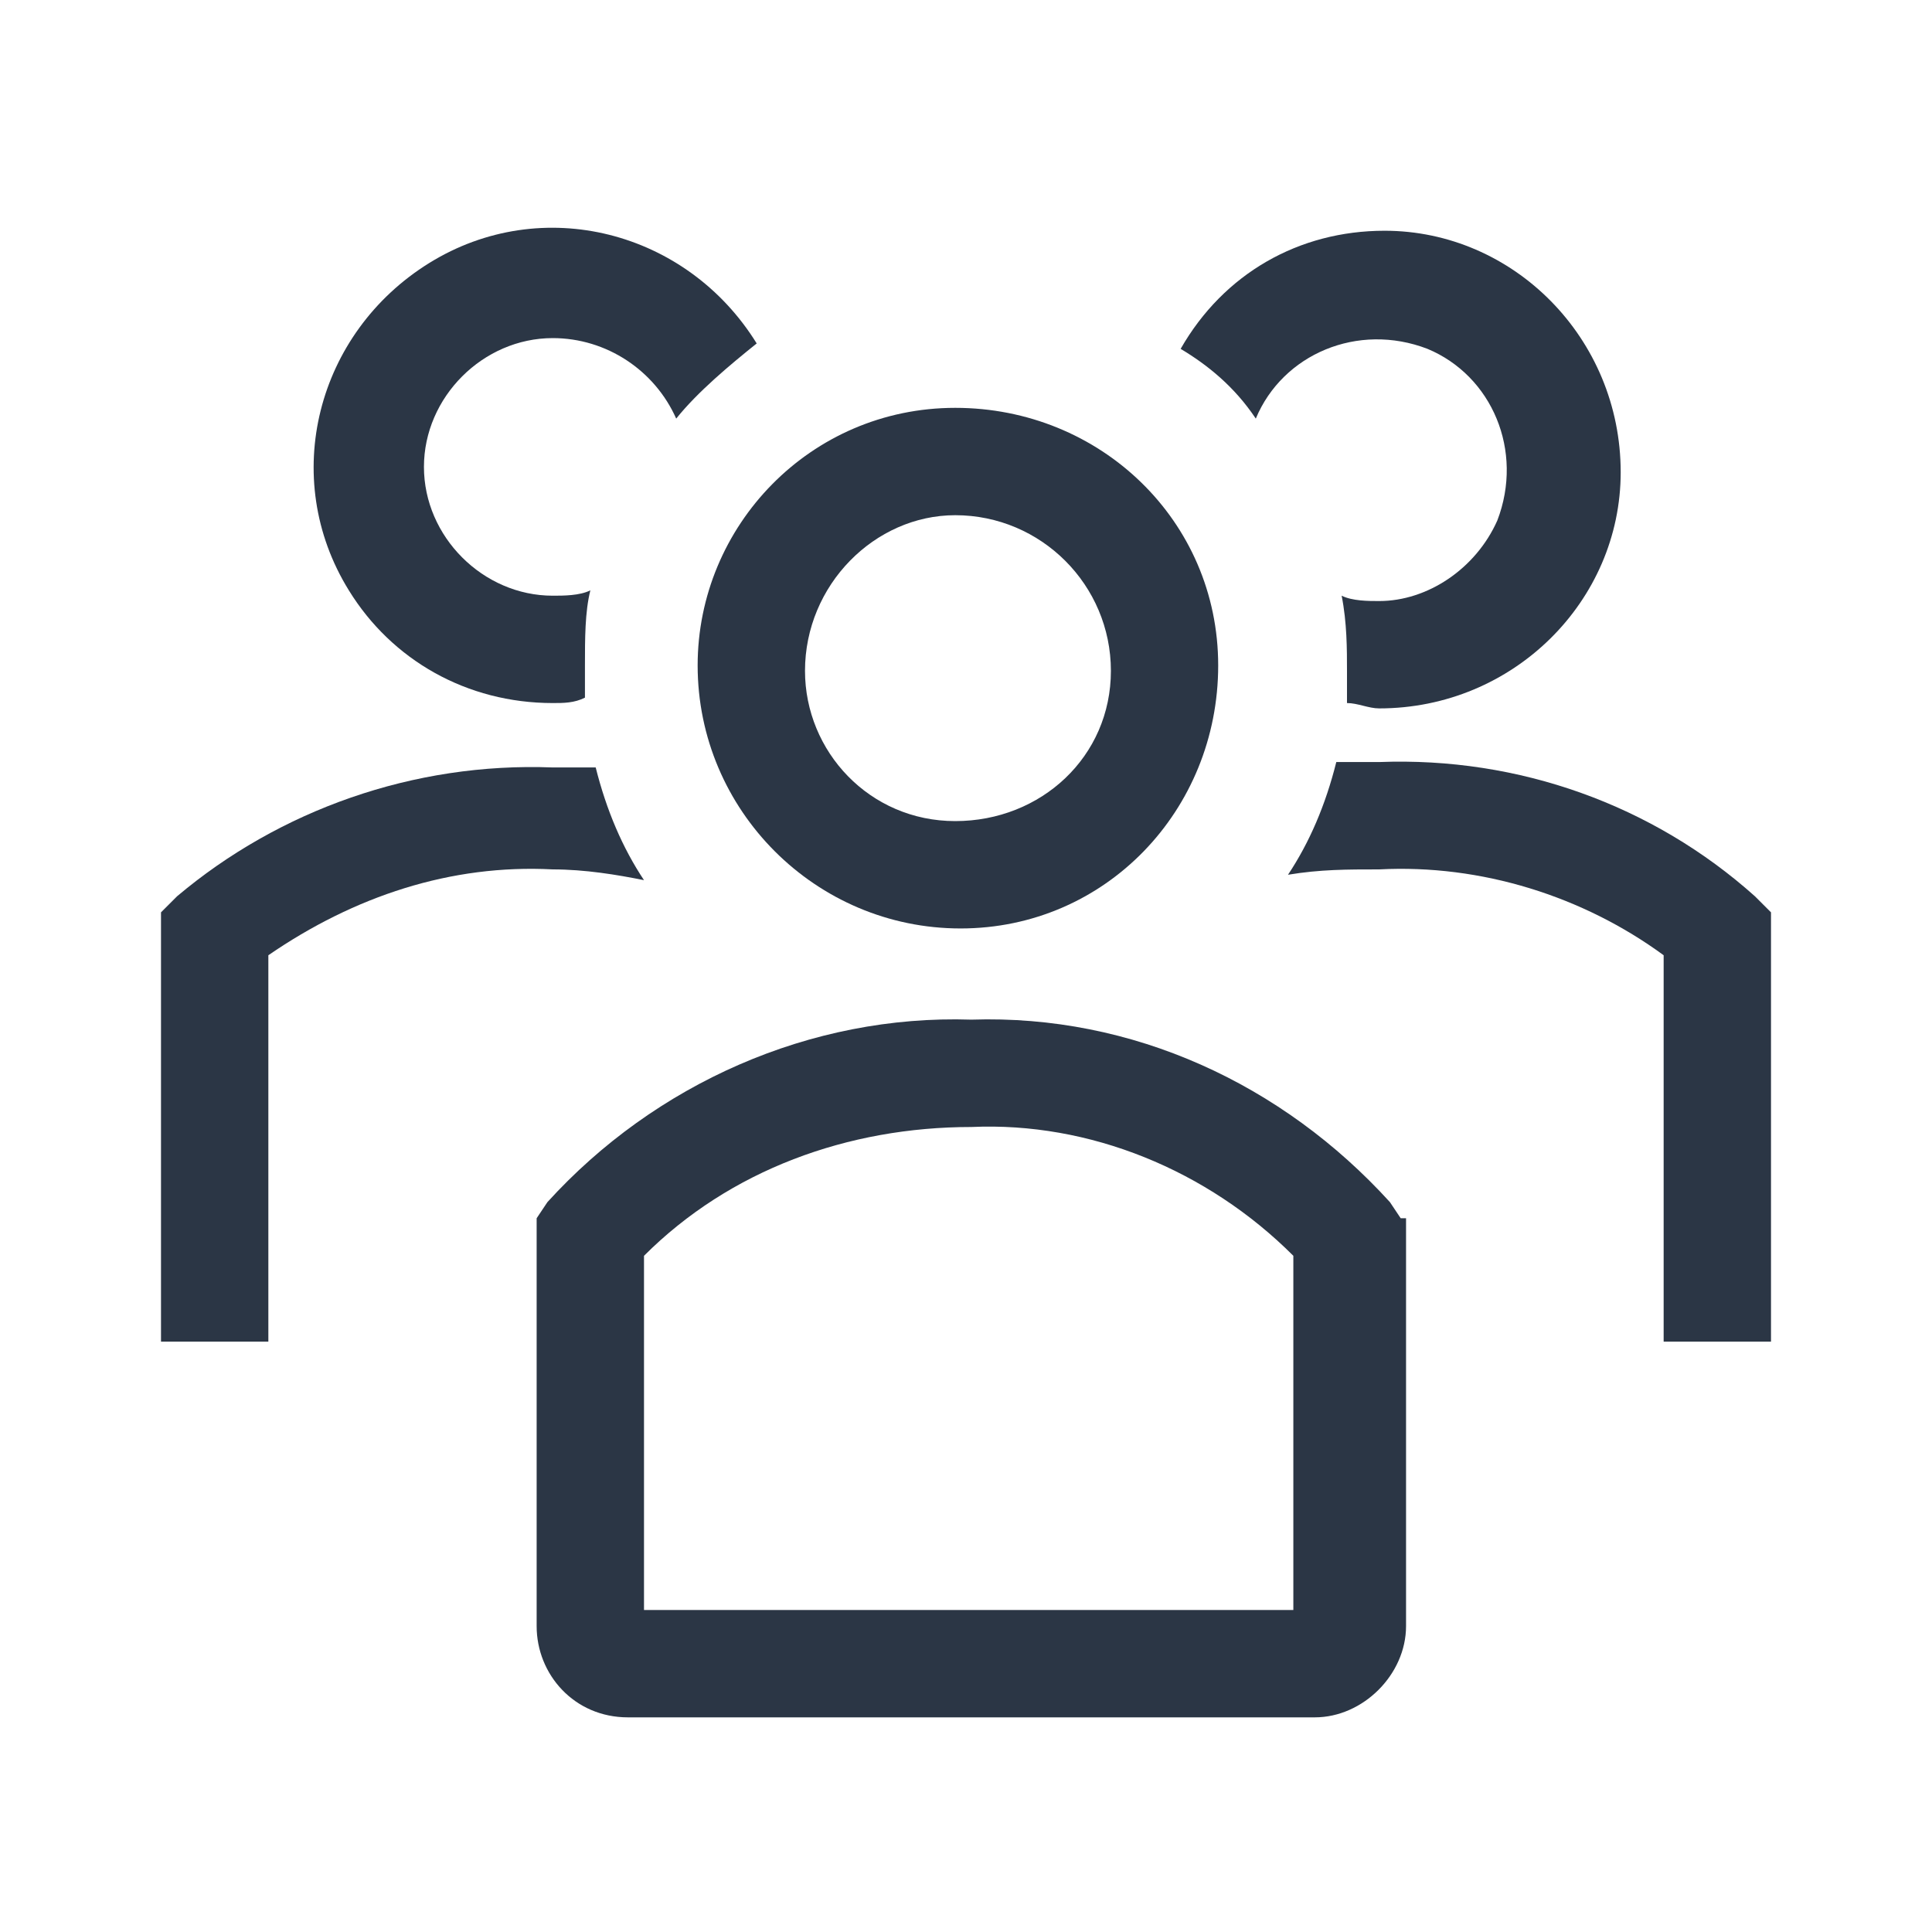
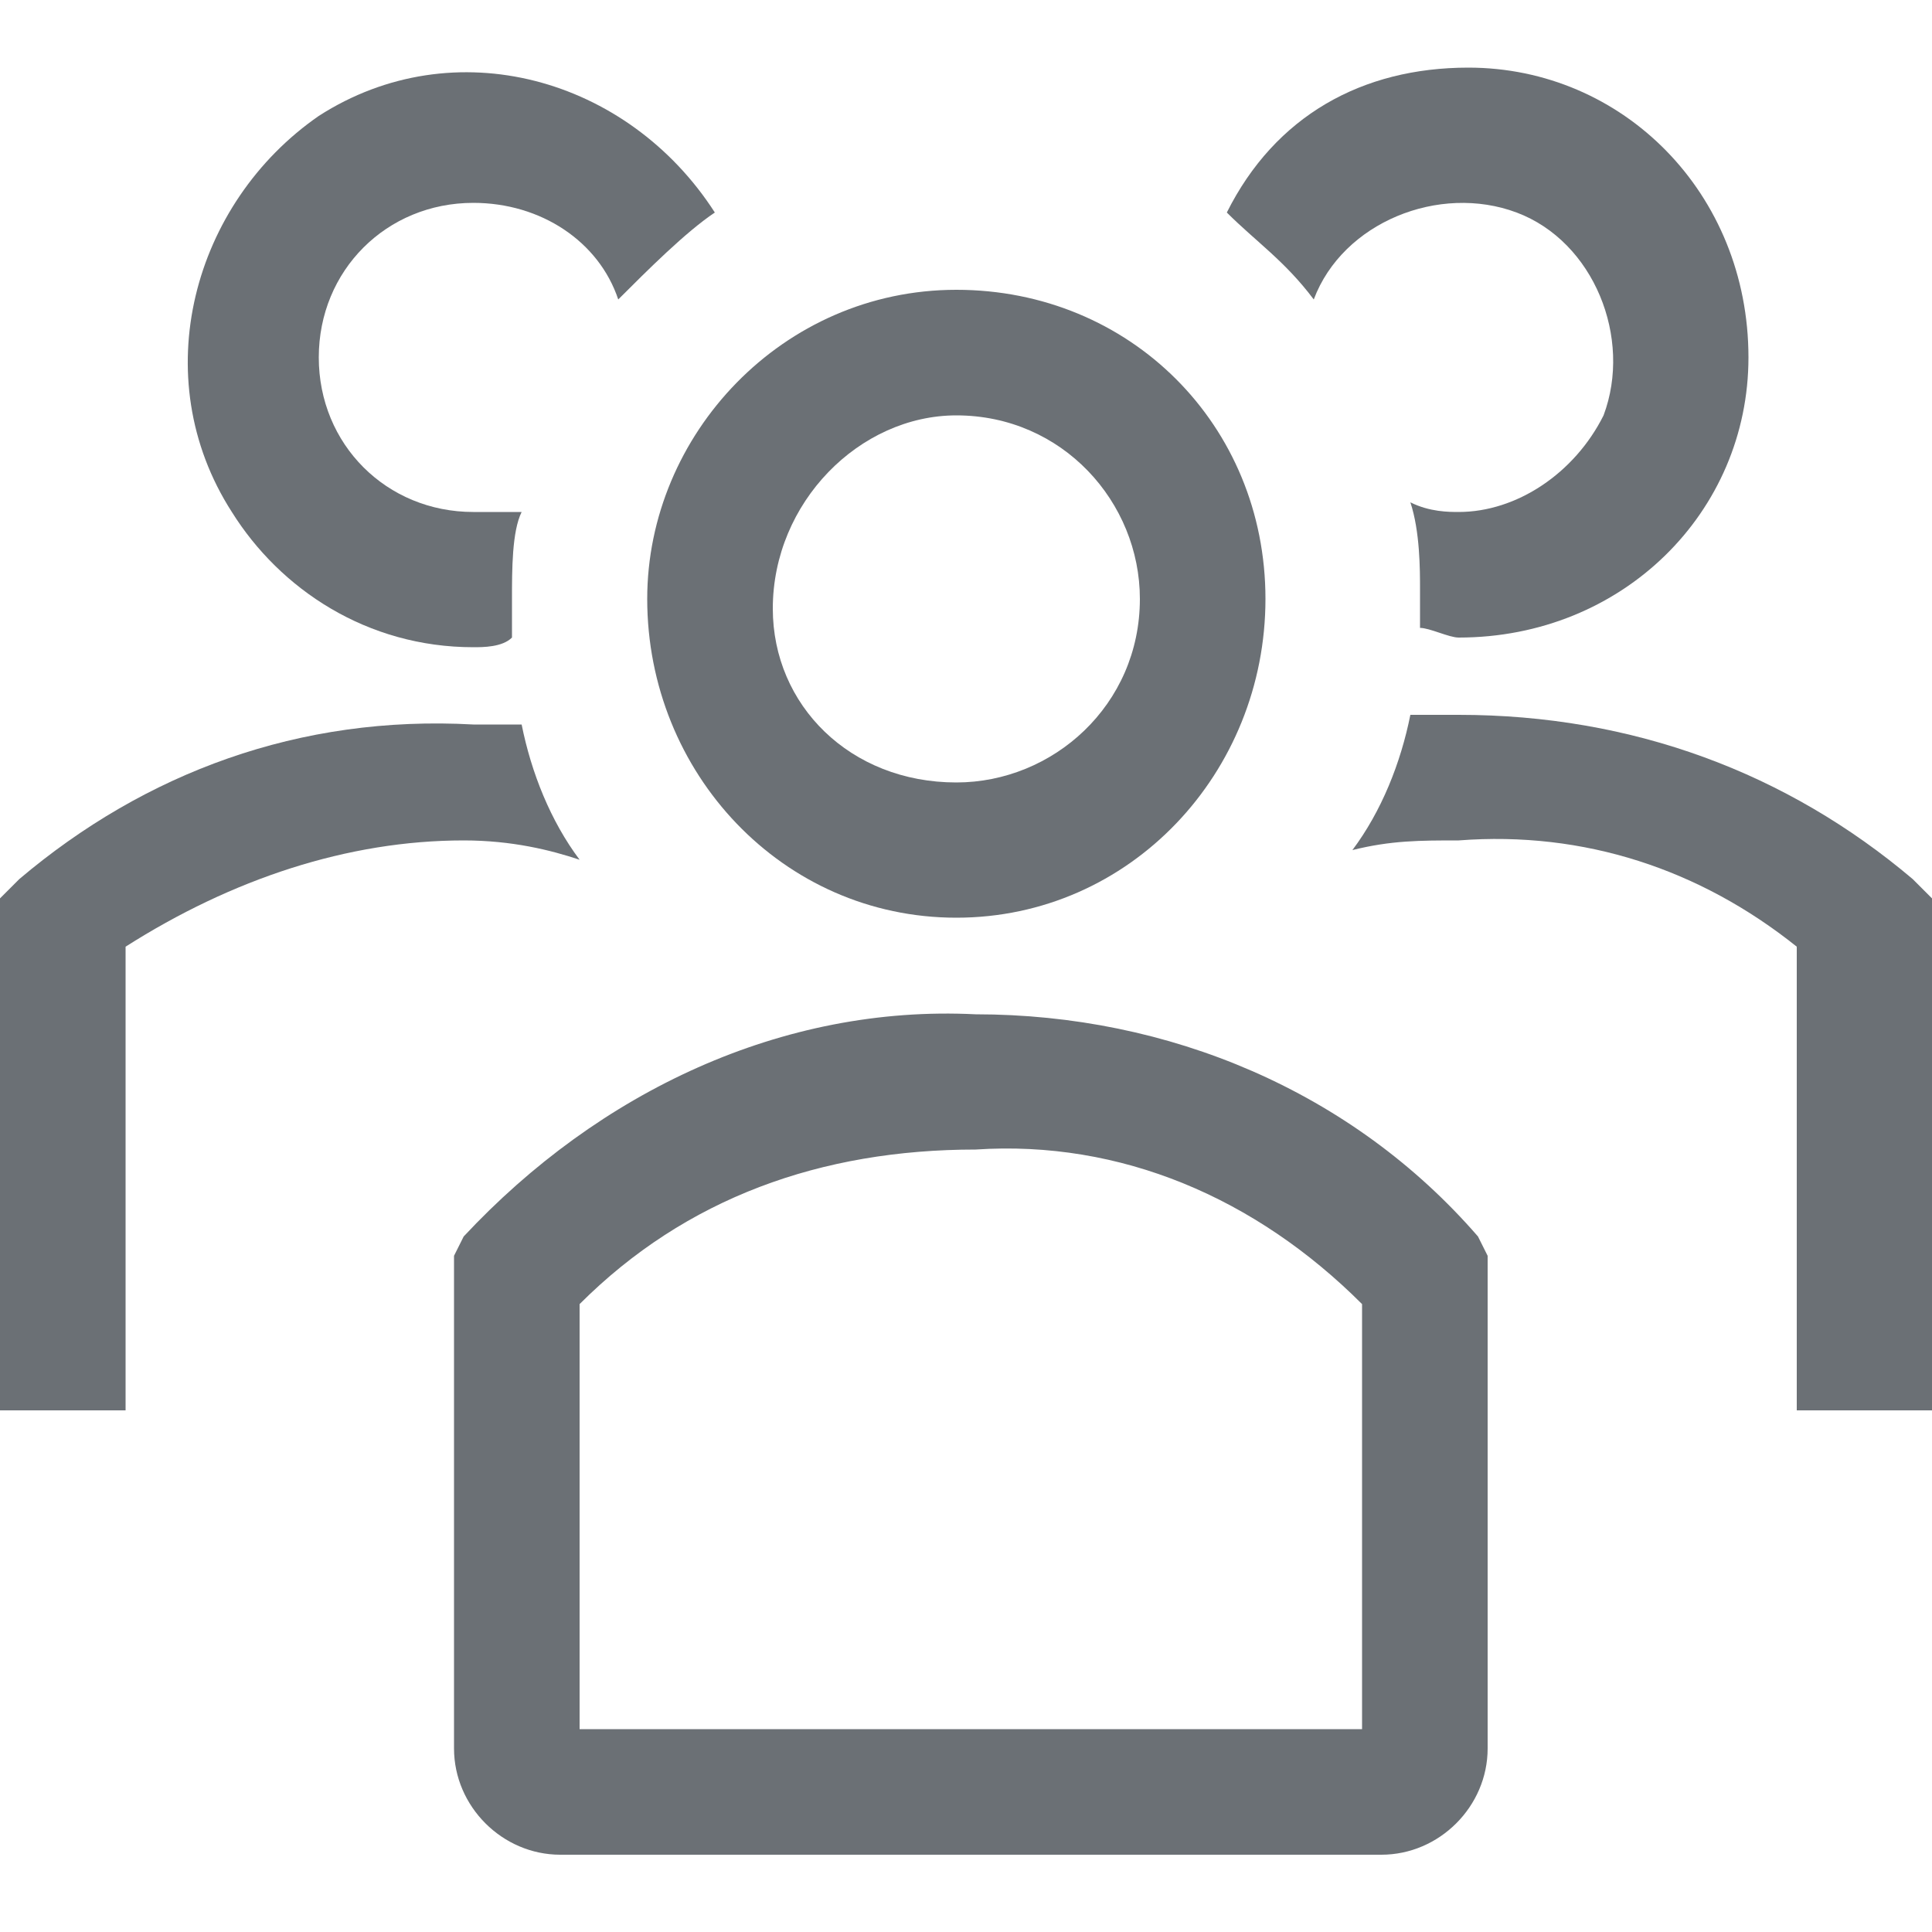
- <svg xmlns="http://www.w3.org/2000/svg" width="30" height="30" viewBox="0 0 30 30" fill="none">
-   <path d="M14.916 14.417C17.166 14.417 18.916 12.583 18.916 10.333C18.916 8.083 17.083 6.333 14.833 6.333C12.583 6.333 10.833 8.167 10.833 10.333C10.833 12.583 12.666 14.417 14.916 14.417ZM14.833 8C14.916 8 14.916 8 14.833 8C16.166 8 17.25 9.083 17.25 10.417C17.25 11.75 16.166 12.75 14.833 12.75C13.5 12.75 12.5 11.667 12.5 10.417C12.5 9.083 13.583 8 14.833 8Z" fill="#2B3645" />
-   <path d="M27.25 13.917C25.667 12.5 23.583 11.75 21.417 11.833H20.75C20.583 12.5 20.333 13.083 20 13.583C20.5 13.5 20.917 13.5 21.417 13.5C23 13.417 24.583 13.917 25.833 14.833V20.833H27.5V14.167L27.25 13.917Z" fill="#2B3645" />
-   <path d="M19.5 6.5C19.916 5.5 21.083 5 22.166 5.417C23.166 5.833 23.666 7 23.25 8.083C22.916 8.833 22.166 9.333 21.416 9.333C21.25 9.333 21 9.333 20.833 9.25C20.916 9.667 20.916 10.083 20.916 10.417V10.917C21.083 10.917 21.25 11 21.416 11C23.5 11 25.166 9.333 25.166 7.333C25.166 5.25 23.5 3.583 21.5 3.583C20.166 3.583 19 4.25 18.333 5.417C18.75 5.667 19.166 6 19.5 6.5Z" fill="#2B3645" />
-   <path d="M10 13.667C9.667 13.167 9.417 12.583 9.25 11.917H8.583C6.417 11.833 4.333 12.583 2.75 13.917L2.5 14.167V20.833H4.167V14.833C5.5 13.917 7 13.417 8.583 13.5C9.083 13.5 9.583 13.583 10 13.667Z" fill="#2B3645" />
-   <path d="M8.583 10.917C8.75 10.917 8.917 10.917 9.083 10.833V10.333C9.083 9.917 9.083 9.5 9.167 9.167C9 9.25 8.75 9.25 8.583 9.25C7.5 9.25 6.583 8.333 6.583 7.25C6.583 6.167 7.5 5.25 8.583 5.25C9.417 5.25 10.167 5.75 10.5 6.5C10.834 6.083 11.334 5.667 11.75 5.333C10.667 3.583 8.417 3 6.667 4.083C4.917 5.167 4.333 7.417 5.417 9.167C6.083 10.25 7.25 10.917 8.583 10.917Z" fill="#2B3645" />
-   <path d="M21.75 18.917L21.583 18.667C19.916 16.833 17.583 15.75 15.083 15.833C12.583 15.75 10.166 16.833 8.5 18.667L8.333 18.917V25.25C8.333 26 8.916 26.667 9.75 26.667H20.416C21.166 26.667 21.833 26 21.833 25.25V18.917H21.75ZM20.083 25H10V19.5C11.333 18.167 13.166 17.5 15.083 17.5C16.916 17.417 18.75 18.167 20.083 19.5V25Z" fill="#2B3645" />
+ <svg xmlns="http://www.w3.org/2000/svg" version="1.1" id="Layer_1" x="0px" y="0px" viewBox="0 0 20 20" style="enable-background:new 0 0 20 20;" xml:space="preserve">
+   <style type="text/css">
+ 	.st0{fill:#6B7075;}
+ </style>
+   <path class="st0" d="M9.9,9.5c1.8,0,3.2-1.5,3.2-3.3S11.7,3,9.9,3C8.1,3,6.7,4.5,6.7,6.2C6.7,8,8.1,9.5,9.9,9.5z M9.9,4.3  C9.9,4.3,9.9,4.3,9.9,4.3c1.1,0,1.9,0.9,1.9,1.9c0,1.1-0.9,1.9-1.9,1.9C8.8,8.1,8,7.3,8,6.3C8,5.2,8.9,4.3,9.9,4.3z" />
+   <path class="st0" d="M19.8,9.1c-1.3-1.1-2.9-1.7-4.7-1.7h-0.5c-0.1,0.5-0.3,1-0.6,1.4c0.4-0.1,0.7-0.1,1.1-0.1  c1.3-0.1,2.5,0.3,3.5,1.1v4.8H20V9.3L19.8,9.1z" />
+   <path class="st0" d="M13.6,3.1c0.3-0.8,1.3-1.2,2.1-0.9c0.8,0.3,1.2,1.3,0.9,2.1c-0.3,0.6-0.9,1-1.5,1c-0.1,0-0.3,0-0.5-0.1  c0.1,0.3,0.1,0.7,0.1,0.9v0.4c0.1,0,0.3,0.1,0.4,0.1c1.7,0,3-1.3,3-2.9c0-1.7-1.3-3-2.9-3c-1.1,0-2,0.5-2.5,1.5  C13,2.5,13.3,2.7,13.6,3.1z" />
+   <path class="st0" d="M6,8.9C5.7,8.5,5.5,8,5.4,7.5H4.9C3.1,7.4,1.5,8,0.2,9.1L0,9.3v5.3h1.3V9.8c1.1-0.7,2.3-1.1,3.5-1.1  C5.3,8.7,5.7,8.8,6,8.9z" />
+   <path class="st0" d="M4.9,6.7c0.1,0,0.3,0,0.4-0.1V6.2c0-0.3,0-0.7,0.1-0.9C5.2,5.3,5,5.3,4.9,5.3C4,5.3,3.3,4.6,3.3,3.7  c0-0.9,0.7-1.6,1.6-1.6c0.7,0,1.3,0.4,1.5,1c0.3-0.3,0.7-0.7,1-0.9c-0.9-1.4-2.7-1.9-4.1-1C2,2.1,1.5,3.9,2.4,5.3  C2.9,6.1,3.8,6.7,4.9,6.7z" />
+   <path class="st0" d="M15.4,13l-0.1-0.2c-1.3-1.5-3.2-2.3-5.2-2.3c-2-0.1-3.9,0.8-5.3,2.3L4.7,13v5.1c0,0.6,0.5,1.1,1.1,1.1h8.5  c0.6,0,1.1-0.5,1.1-1.1L15.4,13L15.4,13z M14.1,17.9H6v-4.4c1.1-1.1,2.5-1.6,4.1-1.6c1.5-0.1,2.9,0.5,4,1.6V17.9z" />
</svg>
